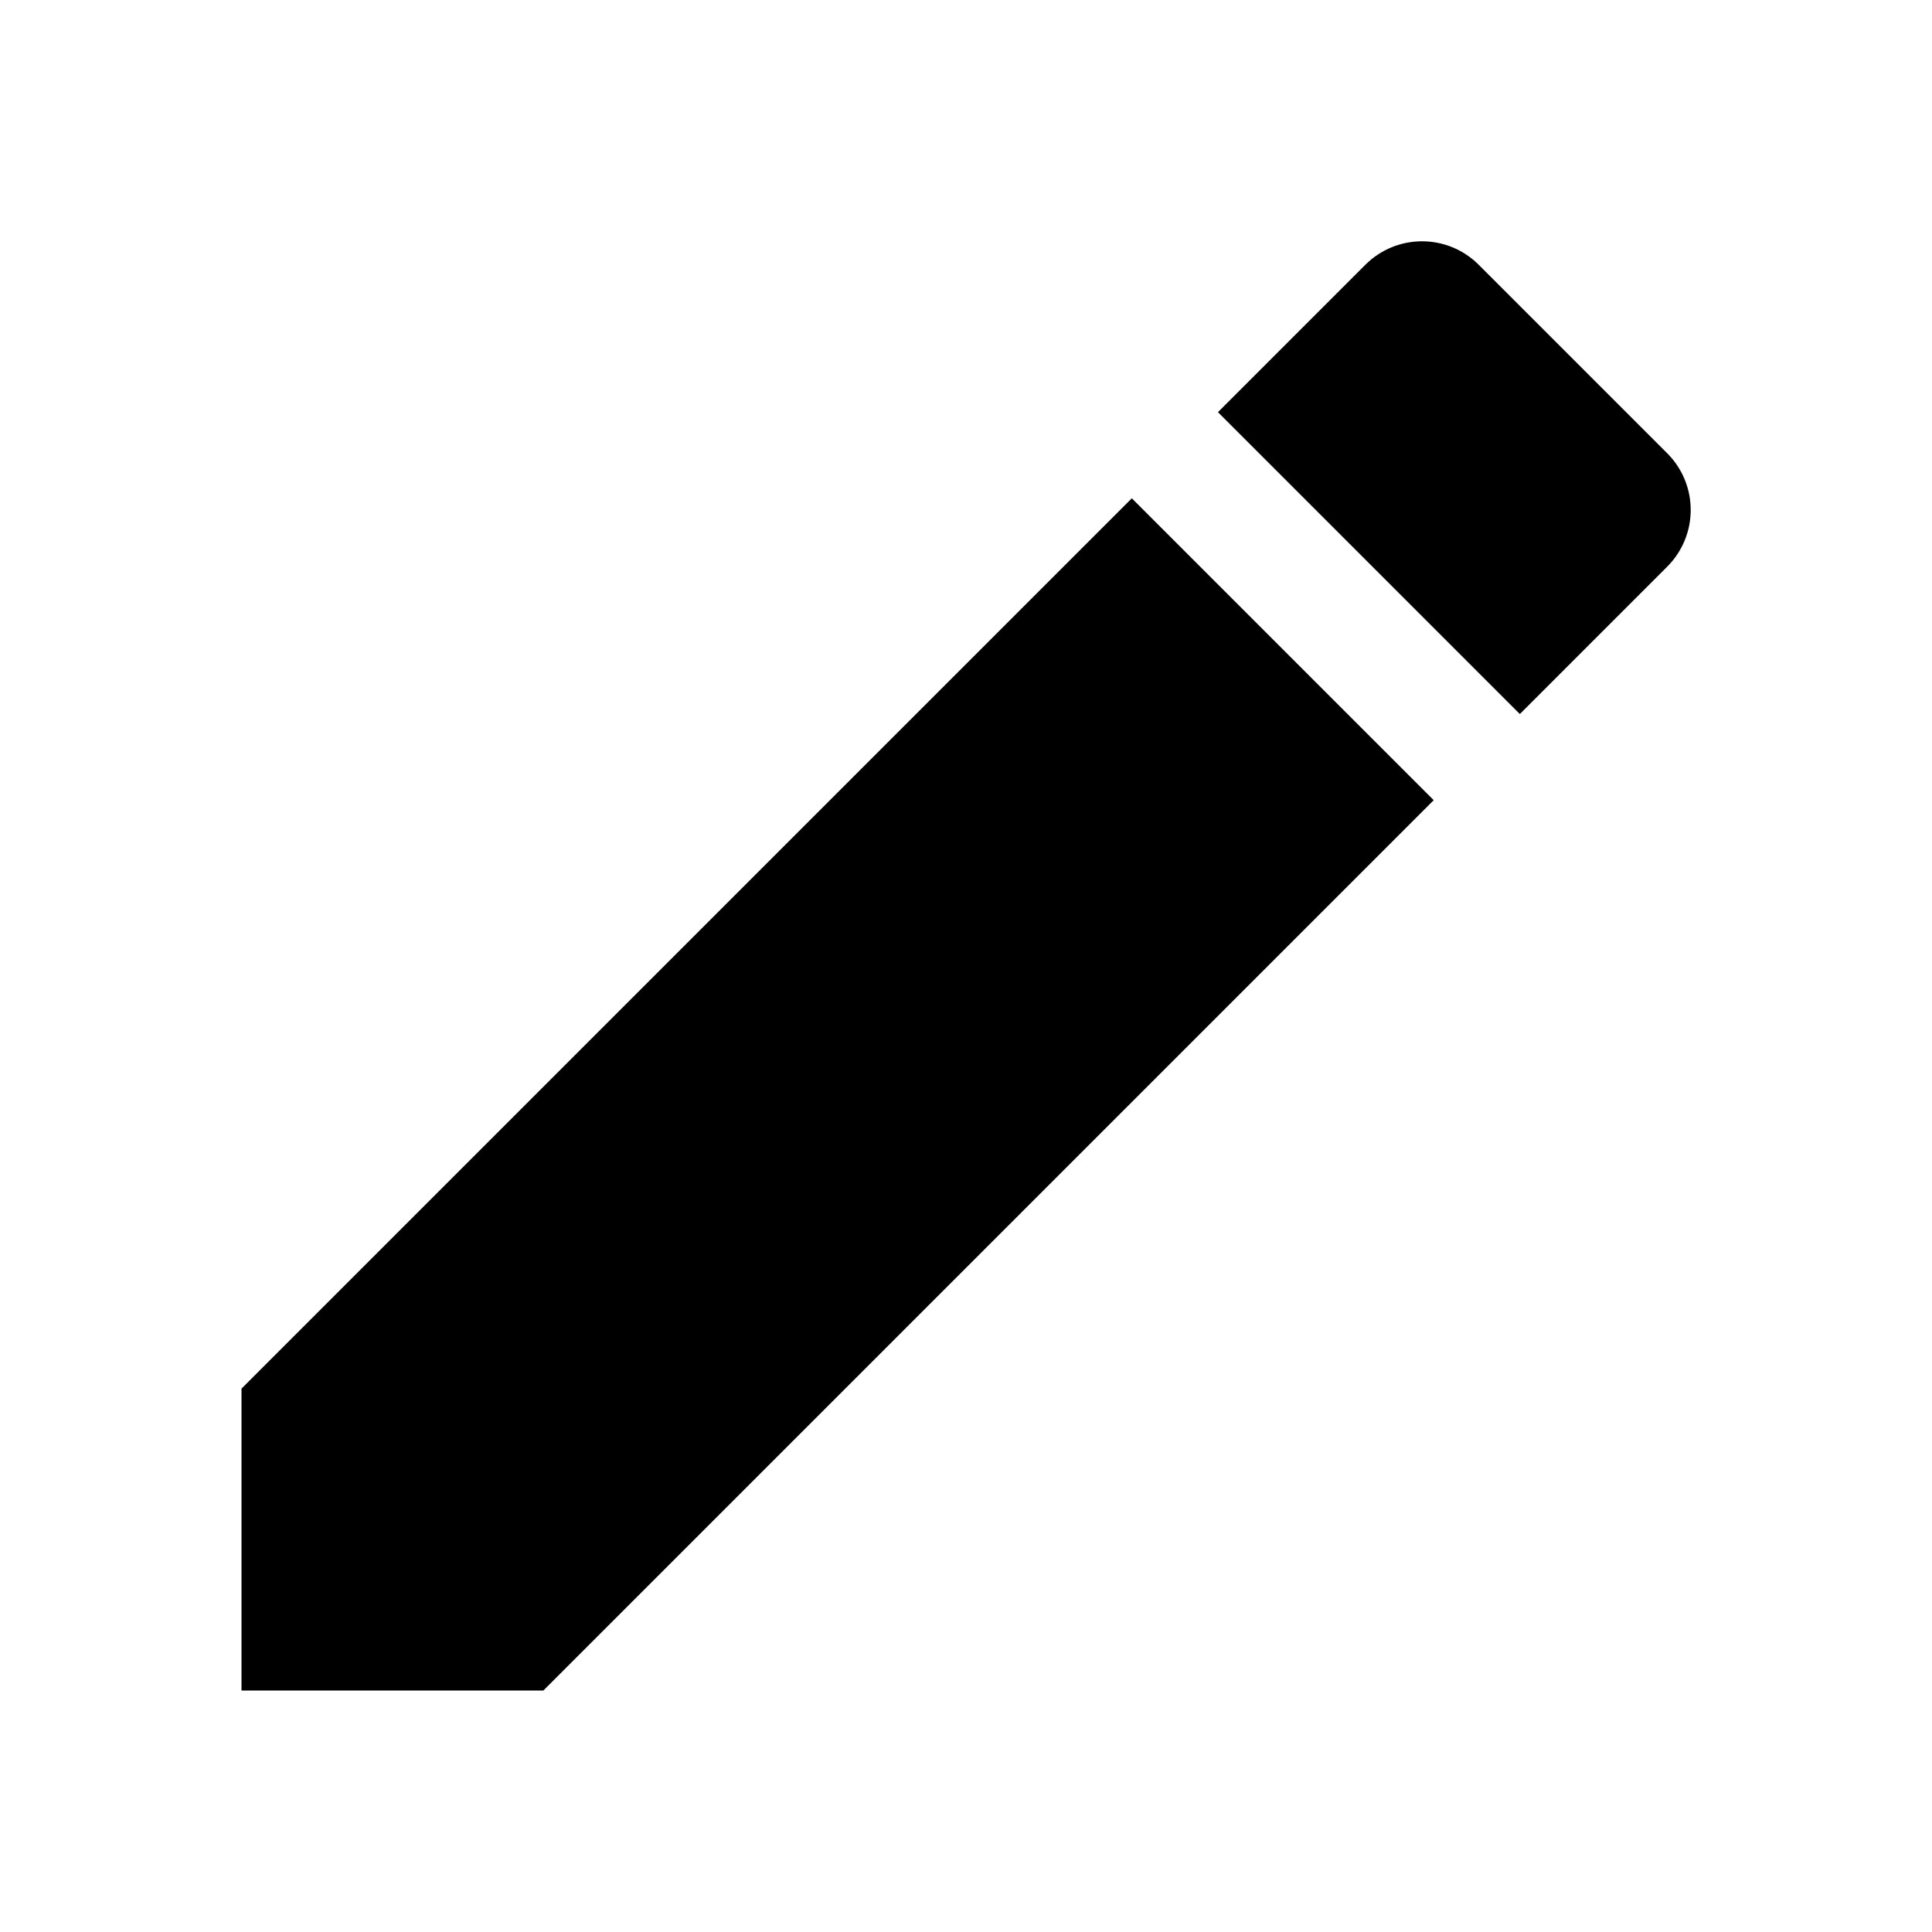
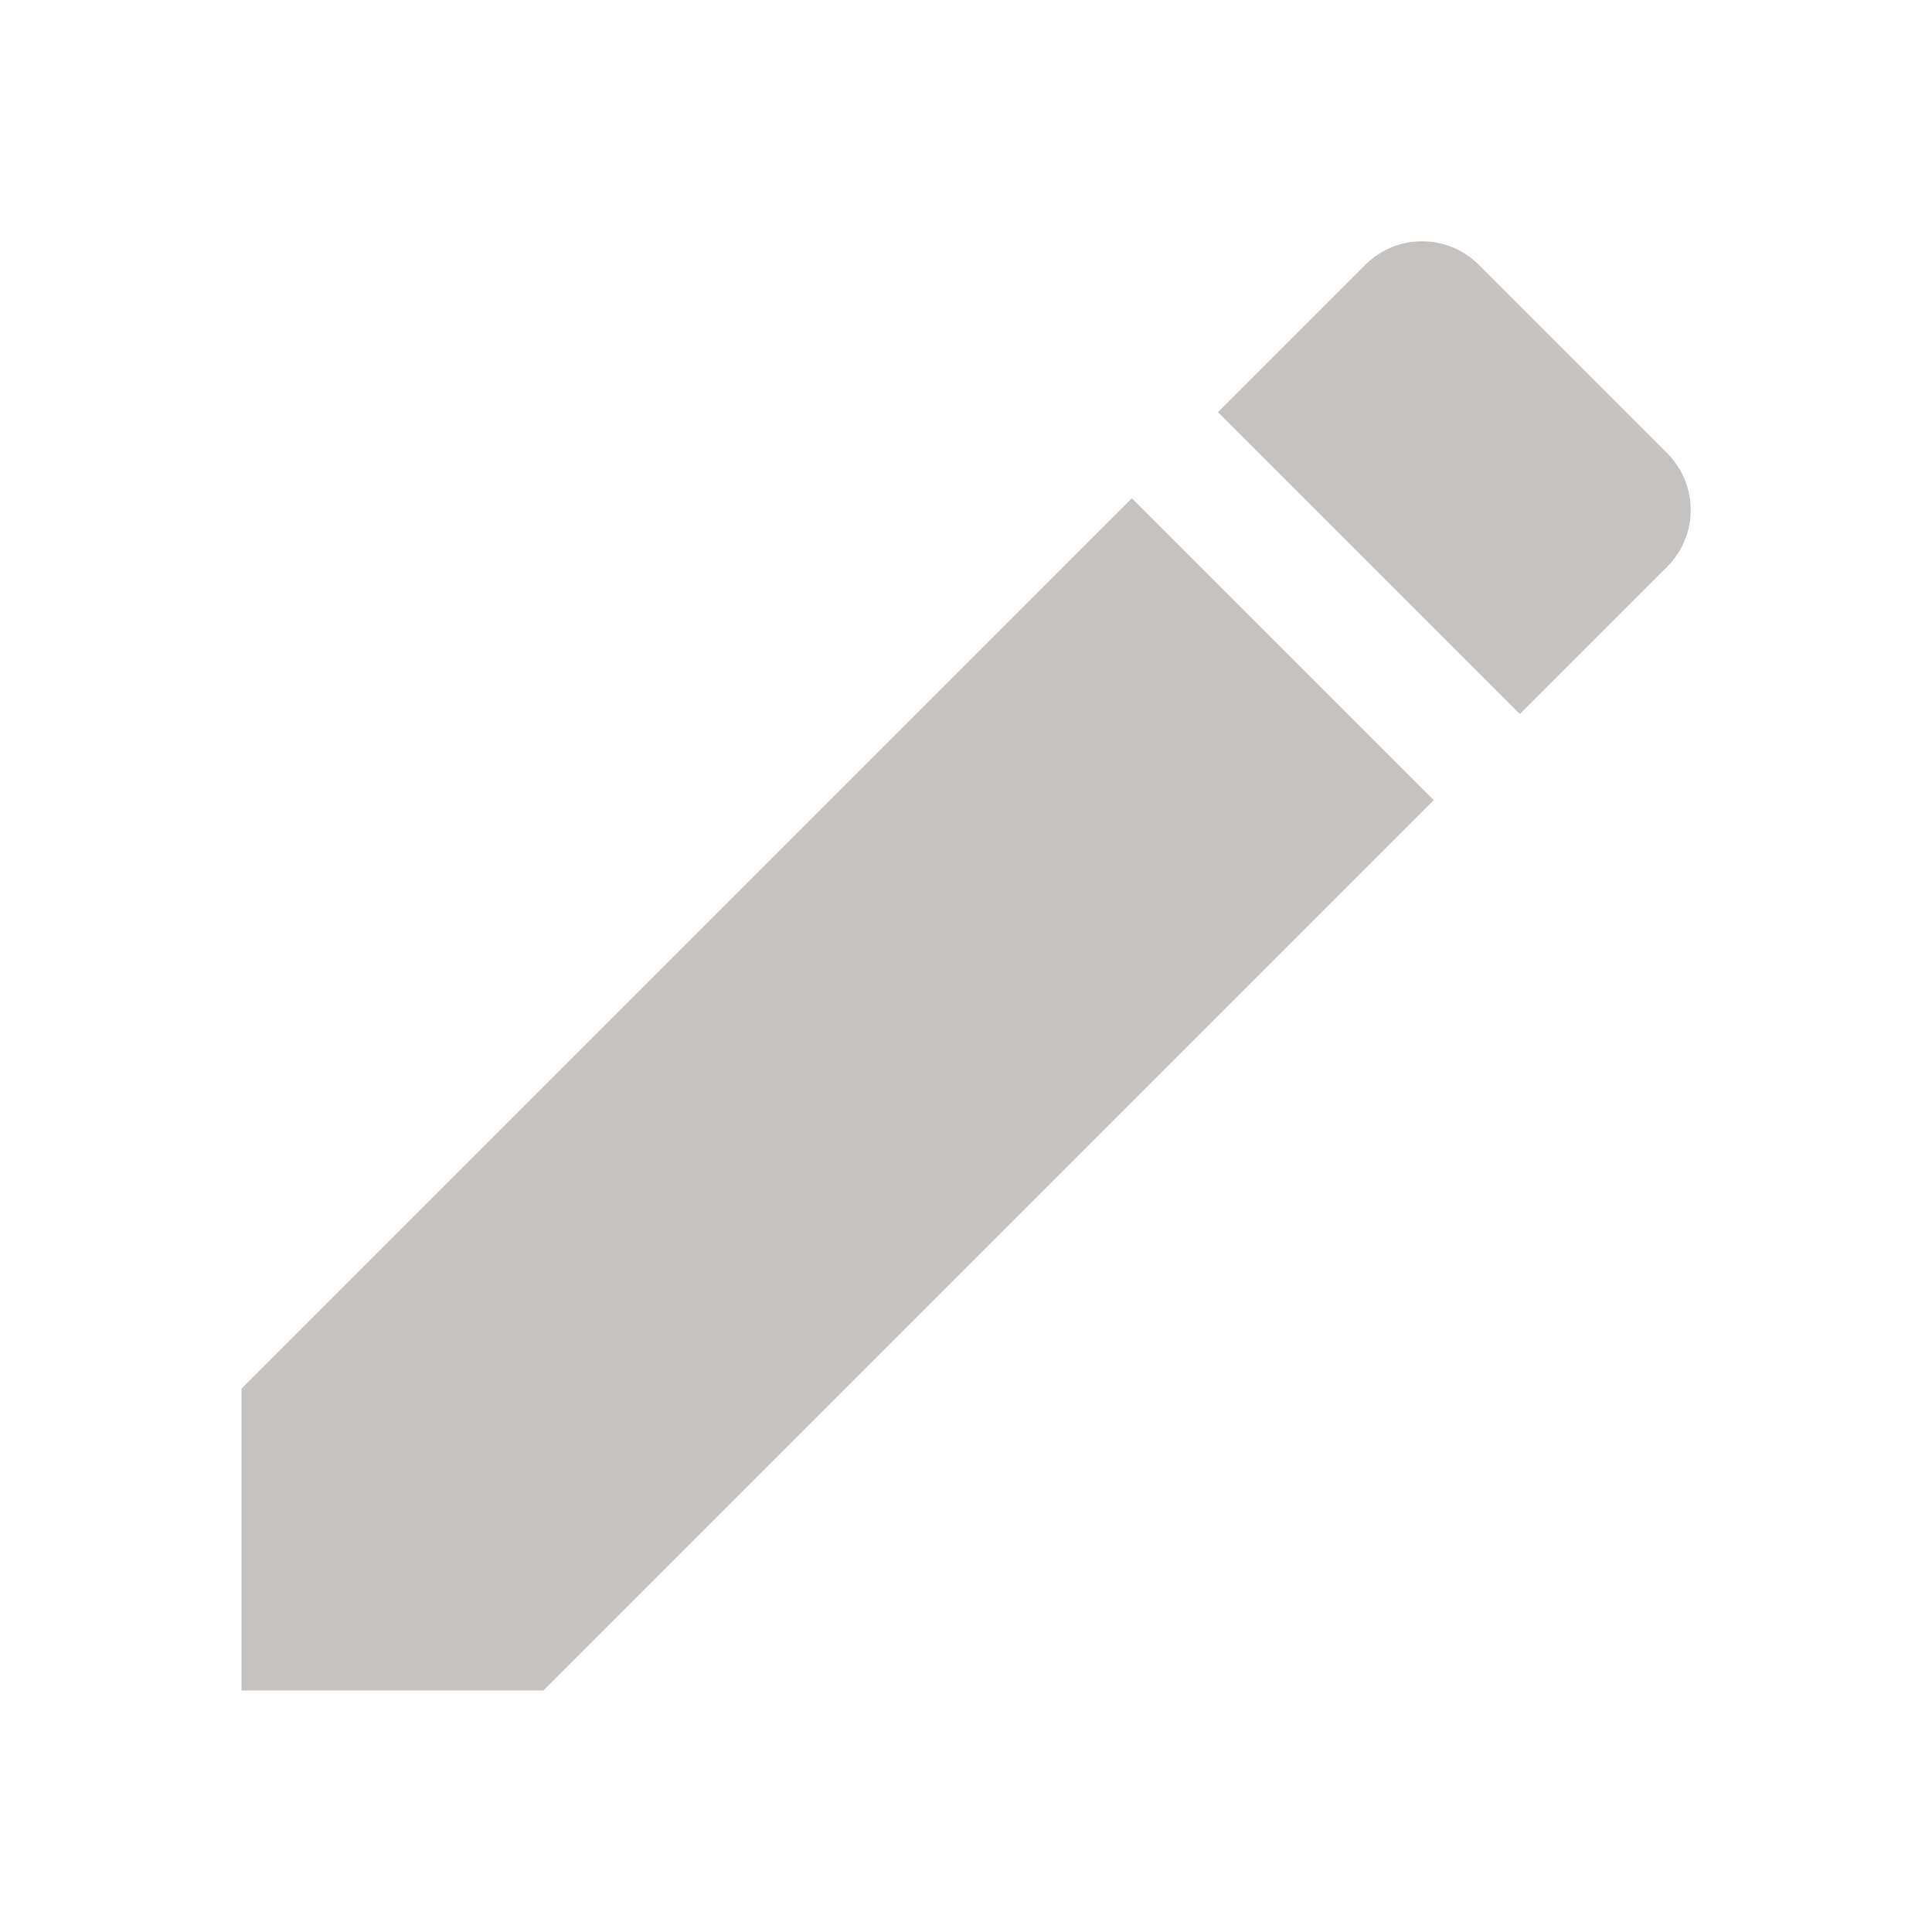
<svg xmlns="http://www.w3.org/2000/svg" height="24" viewBox="0 0 24 24" width="24">
  <path d="M0 0h24v24H0z" fill="none" />
-   <path d="M3 17.25V21h3.75L17.81 9.94l-3.75-3.75L3 17.25zM20.71 7.04c.39-.39.39-1.02 0-1.41l-2.34-2.34c-.39-.39-1.02-.39-1.41 0l-1.83 1.83 3.75 3.75 1.83-1.83z" />
+   <path fill="#C5C2C2" d="M3 17.25V21h3.75L17.81 9.94l-3.75-3.75L3 17.25zM20.71 7.04c.39-.39.39-1.02 0-1.41l-2.34-2.34c-.39-.39-1.02-.39-1.41 0l-1.83 1.83 3.75 3.75 1.83-1.83z" />
</svg>
